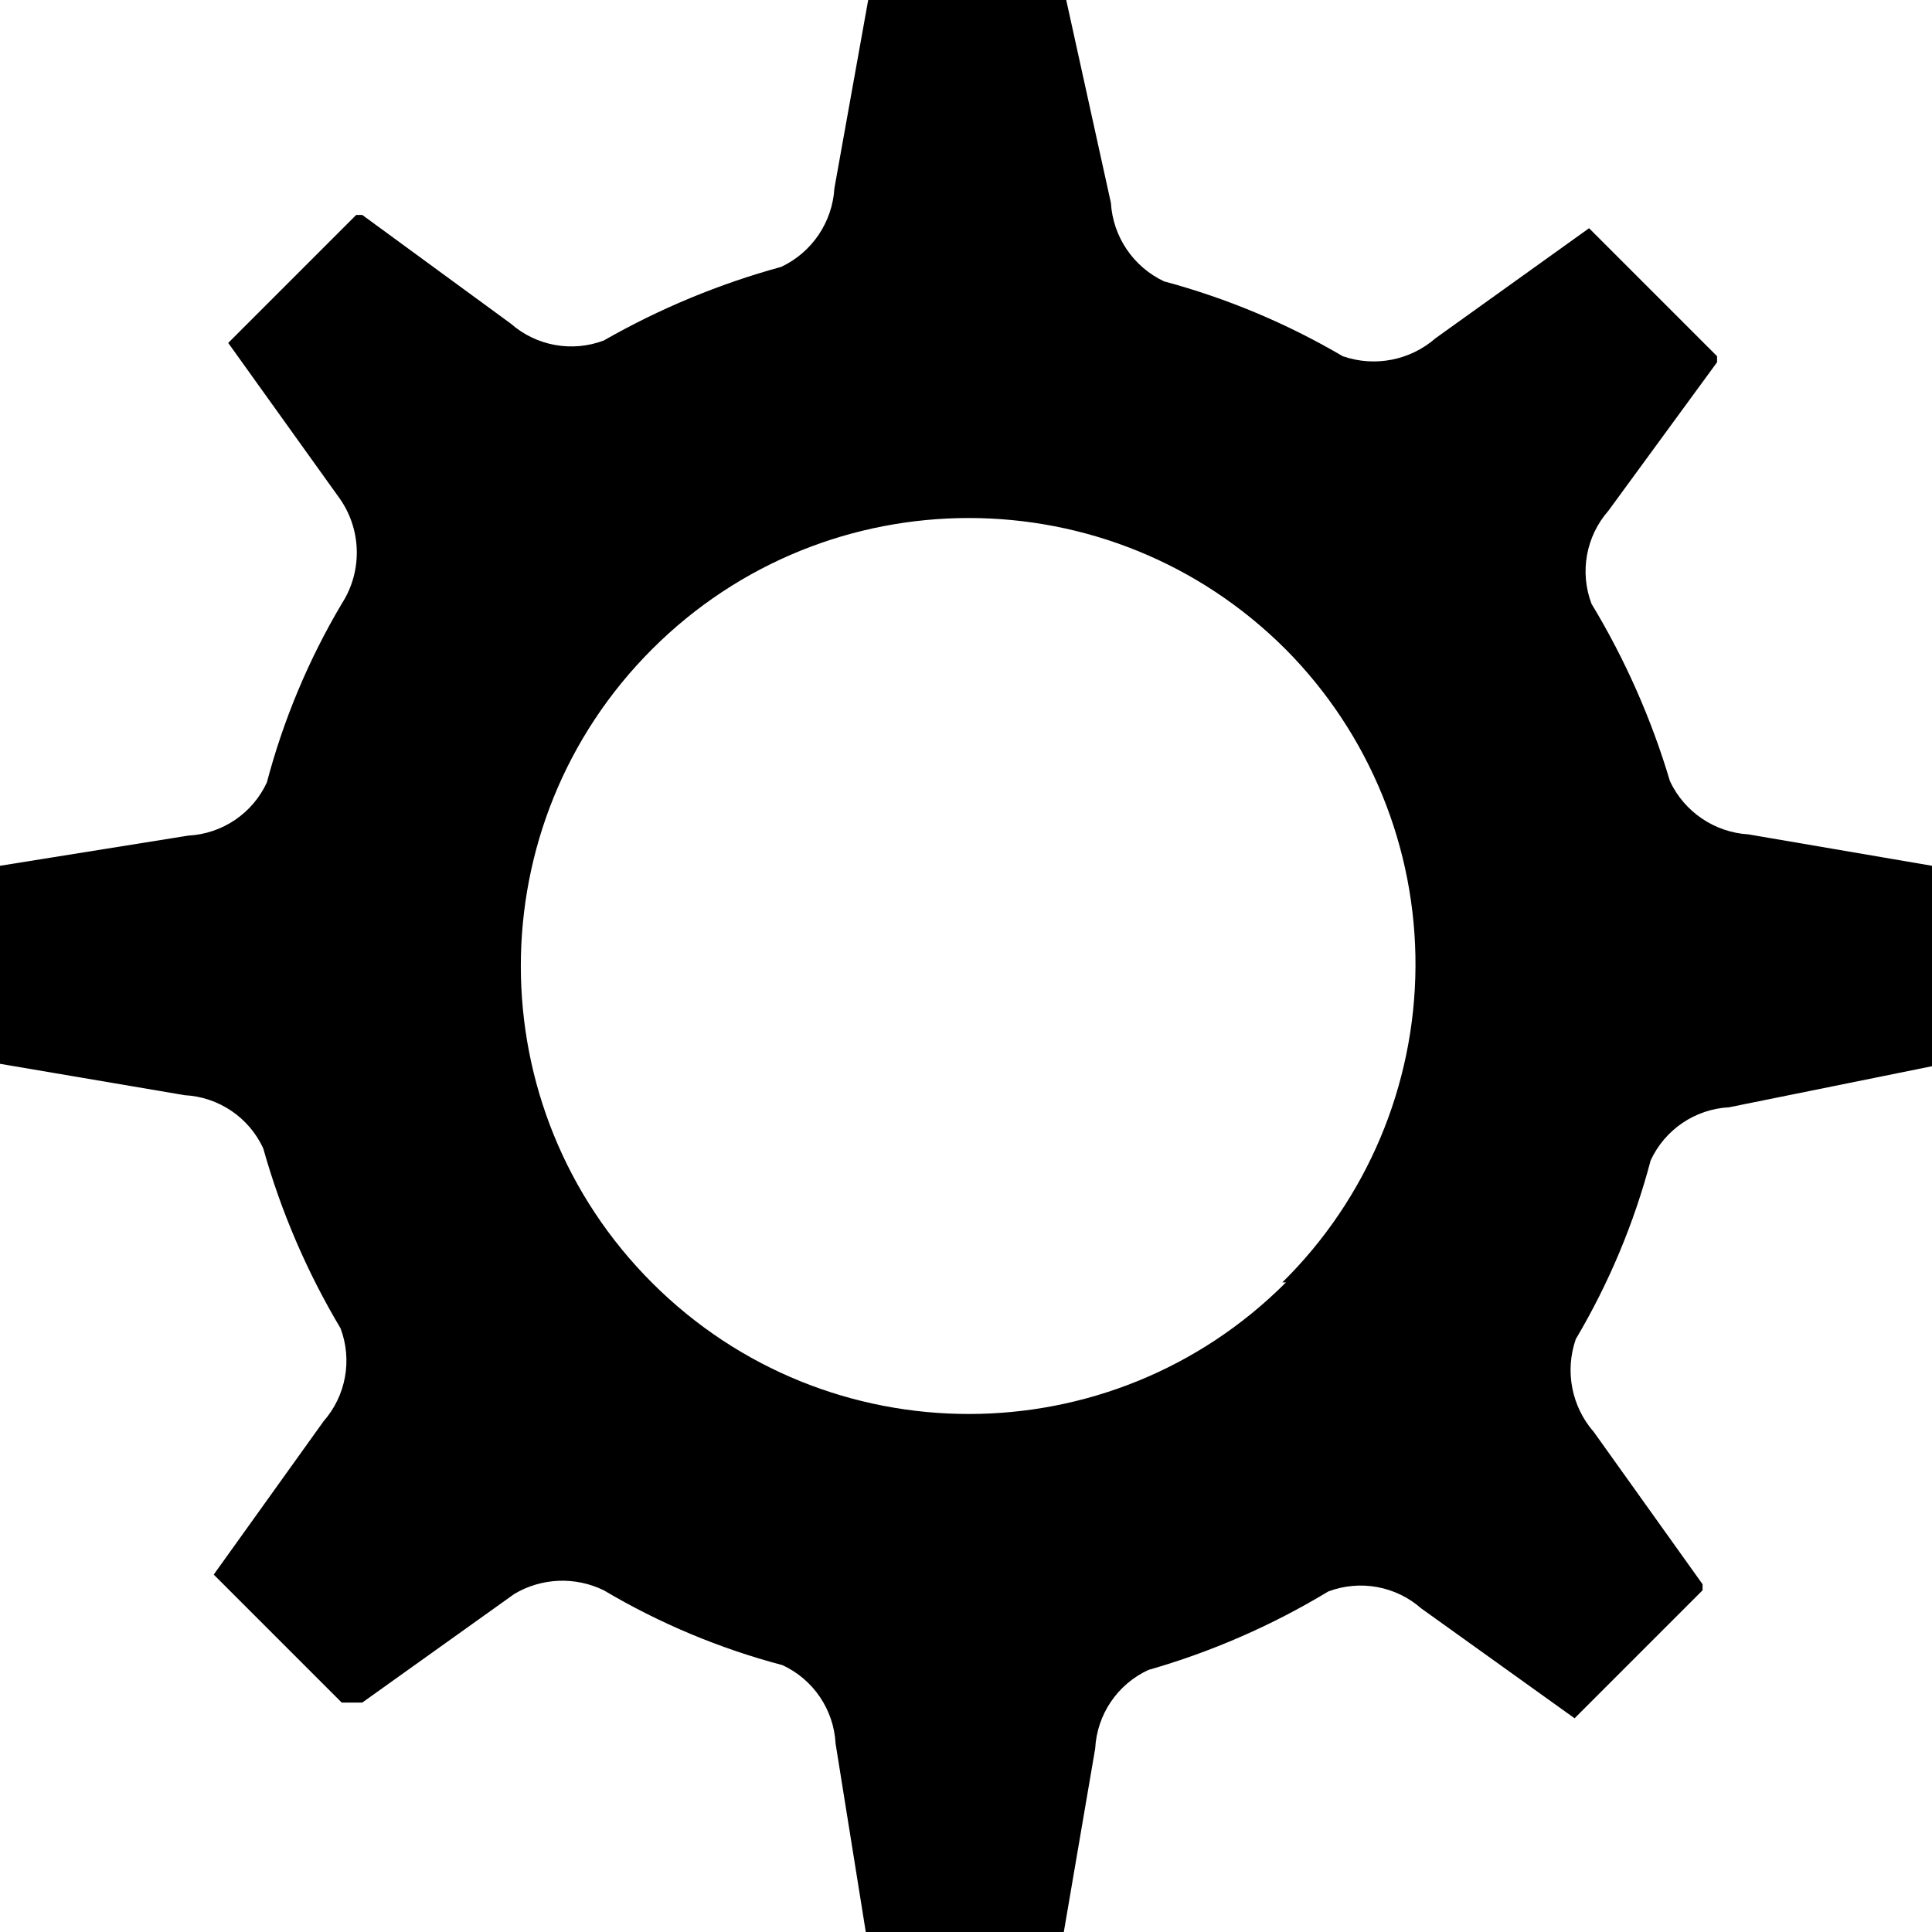
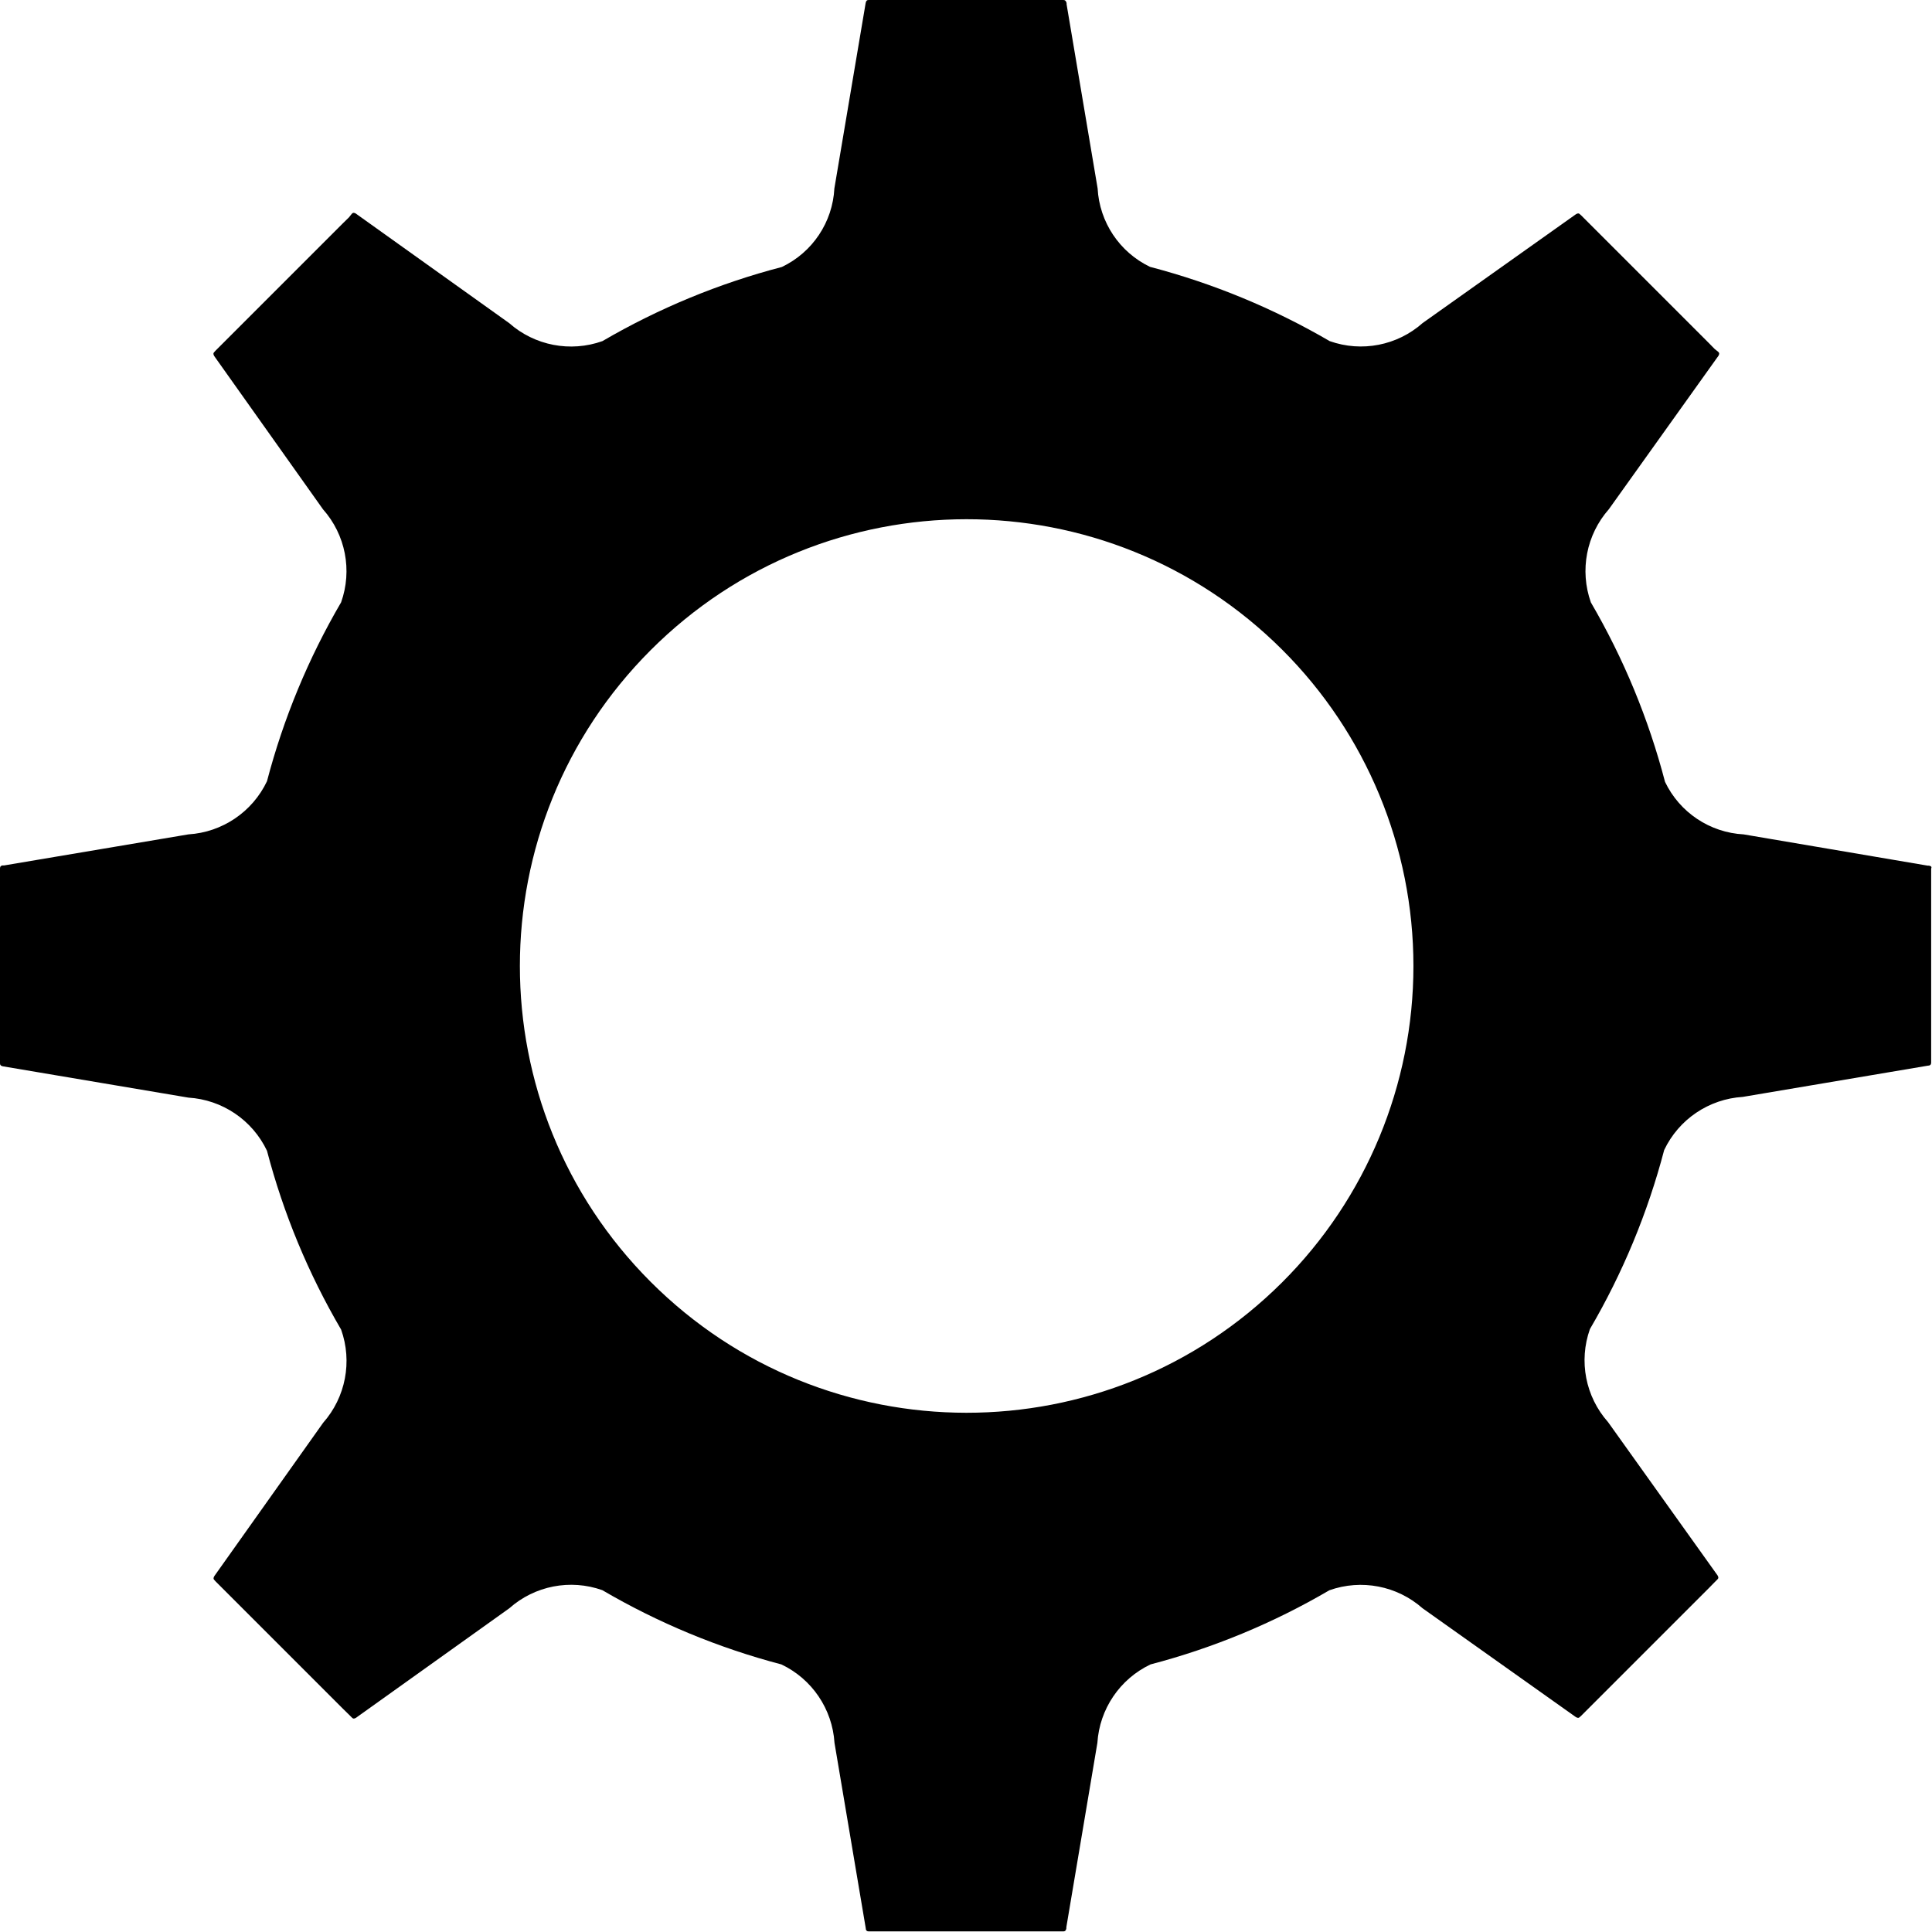
<svg xmlns="http://www.w3.org/2000/svg" id="Layer_1" data-name="Layer 1" viewBox="0 0 16 16">
-   <path d="M16,7.17h0l-1.52-.26a.77.77,0,0,1-.65-.44h0A6.33,6.33,0,0,0,13.18,5h0a.76.76,0,0,1,.14-.77L14.22,3h0s0,0,0,0l0,0,0-.05-1-1-.06-.06h0s0,0,0,0l-1.27.91a.78.78,0,0,1-.77.15h0a6,6,0,0,0-1.48-.62h0a.77.77,0,0,1-.44-.65L8.83,0h0s0,0,0,0H7.19s0,0,0,0L6.91,1.56a.77.77,0,0,1-.44.65h0A6.33,6.33,0,0,0,5,2.82H5a.76.76,0,0,1-.77-.14L3,1.78H3s0,0,0,0l0,0-.05,0-1,1-.06.06h0s0,0,0,0l.91,1.27A.78.78,0,0,1,2.83,5h0a5.81,5.81,0,0,0-.62,1.48h0a.76.76,0,0,1-.65.44L0,7.17H0s0,0,0,0V8.81s0,0,0,0l1.53.26a.76.76,0,0,1,.65.44h0A6.16,6.16,0,0,0,2.82,11h0a.76.76,0,0,1-.14.77l-.91,1.27s0,0,0,0h0l.06.06,1,1,.05,0,0,0H3l1.26-.9A.78.78,0,0,1,5,13.17H5a5.81,5.81,0,0,0,1.48.62h0a.76.76,0,0,1,.44.65L7.17,16s0,0,0,0H8.81s0,0,0,0h0l.26-1.52a.76.76,0,0,1,.44-.65h0A6.16,6.16,0,0,0,11,13.18h0a.76.76,0,0,1,.77.14l1.27.91h0l.06-.06,1-1,0-.05,0,0s0,0,0,0h0l-.9-1.26a.78.78,0,0,1-.15-.77h0a5.81,5.81,0,0,0,.62-1.48h0a.76.76,0,0,1,.65-.44L16,8.83s0,0,0,0V7.19S16,7.17,16,7.17Zm-5.35,3.45a3.71,3.71,0,1,1,0-5.24A3.7,3.7,0,0,1,10.62,10.62Z" />
+   <path d="M15.975,7.169l-.01,0L14.44,6.91a.767.767,0,0,1-.651-.435h0a5.906,5.906,0,0,0-.614-1.486h0a.774.774,0,0,1,.149-.772l.9-1.26.006-.008c.01-.015.01-.026,0-.035L14.2,2.89l-.045-.046-1-1-.06-.06-.01-.009c-.009-.01-.02-.01-.035,0l-1.268.9a.771.771,0,0,1-.77.15h0a5.938,5.938,0,0,0-1.488-.615h0A.767.767,0,0,1,9.09,1.56L8.833.035l0-.01C8.828.008,8.821,0,8.807,0H7.193c-.014,0-.021.008-.024.025L6.91,1.56a.765.765,0,0,1-.435.651h0a5.906,5.906,0,0,0-1.486.614h0a.774.774,0,0,1-.772-.149l-1.26-.9-.008-.006c-.015-.01-.026-.01-.035,0L2.89,1.8l-.046.045-1,1-.06.06-.009.01c-.01.009-.01.02,0,.035l.9,1.268a.771.771,0,0,1,.15.77h0A5.9,5.9,0,0,0,2.211,6.47h0a.774.774,0,0,1-.651.44L.035,7.167l-.01,0c-.017,0-.025.01-.025.024V8.807c0,.014.008.021.025.024L1.56,9.09a.774.774,0,0,1,.651.44h0a5.873,5.873,0,0,0,.614,1.481h0a.774.774,0,0,1-.149.772l-.9,1.268c-.01.015-.01.026,0,.035l.009.01.06.06,1,1,.046.045.024.024c.009.01.02.01.035,0l.008-.006,1.26-.9a.771.771,0,0,1,.77-.15h0a5.9,5.9,0,0,0,1.483.615h0a.774.774,0,0,1,.44.65l.259,1.536c0,.017.01.025.024.025H8.807c.014,0,.021-.008.024-.025l0-.01.257-1.526a.774.774,0,0,1,.44-.65h0a5.873,5.873,0,0,0,1.481-.614h0a.774.774,0,0,1,.772.149l1.268.9c.015.01.026.01.035,0l.01-.009.06-.06,1-1,.045-.046.024-.024c.01-.009.01-.02,0-.035l-.006-.008-.9-1.26a.771.771,0,0,1-.15-.77h0a5.9,5.9,0,0,0,.615-1.483h0a.774.774,0,0,1,.651-.44l1.535-.259c.017,0,.025-.01.025-.024V7.193C16,7.179,15.992,7.172,15.975,7.169Zm-5.356,3.45a3.7,3.7,0,1,1,0-5.238A3.7,3.7,0,0,1,10.619,10.619Z" />
</svg>
